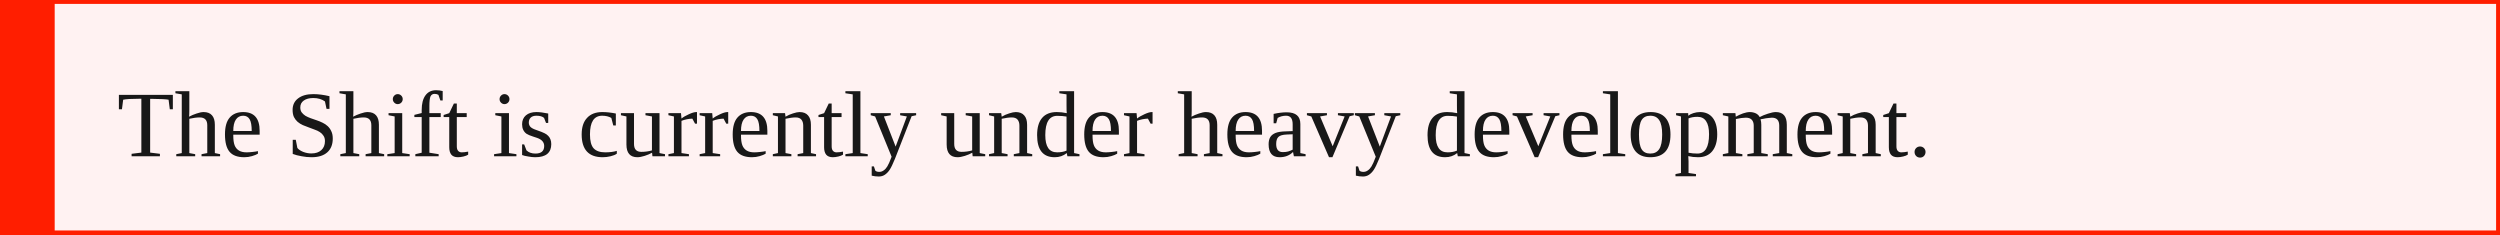
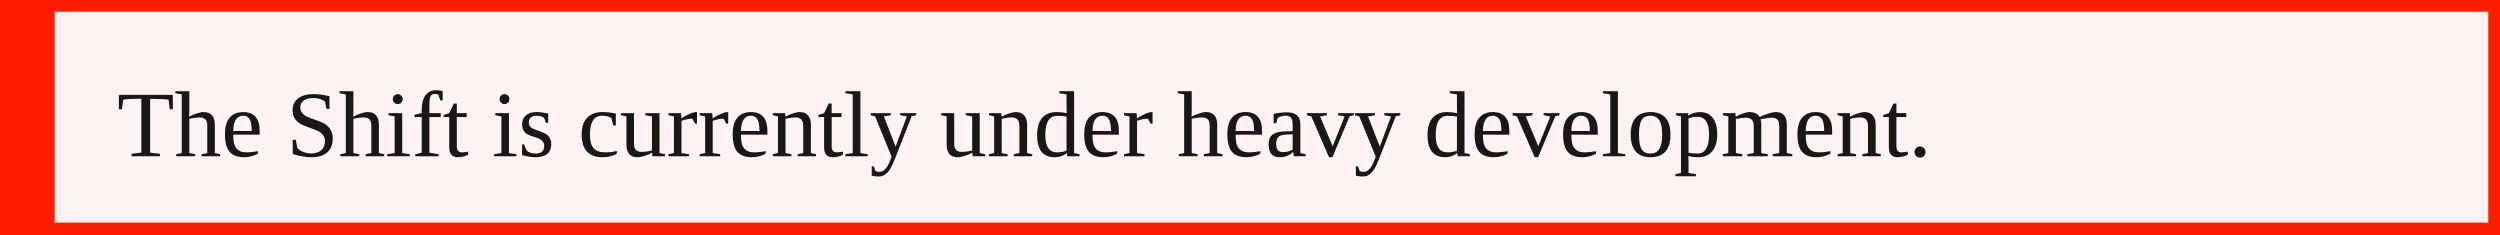
<svg xmlns="http://www.w3.org/2000/svg" height="30px" width="320px">
-   <rect fill="#FFF2F2" height="30px" width="100%" stroke-width="1" stroke="#FF1E00" />
+   <rect fill="#FFF2F2" height="30px" width="100%" stroke-width="3" stroke="#FF1E00" />
  <rect fill="#FF1E00" height="30px" width="7" />
  <text fill="#181818" x="15" y="20">The Shift is currently under heavy development.</text>
</svg>
